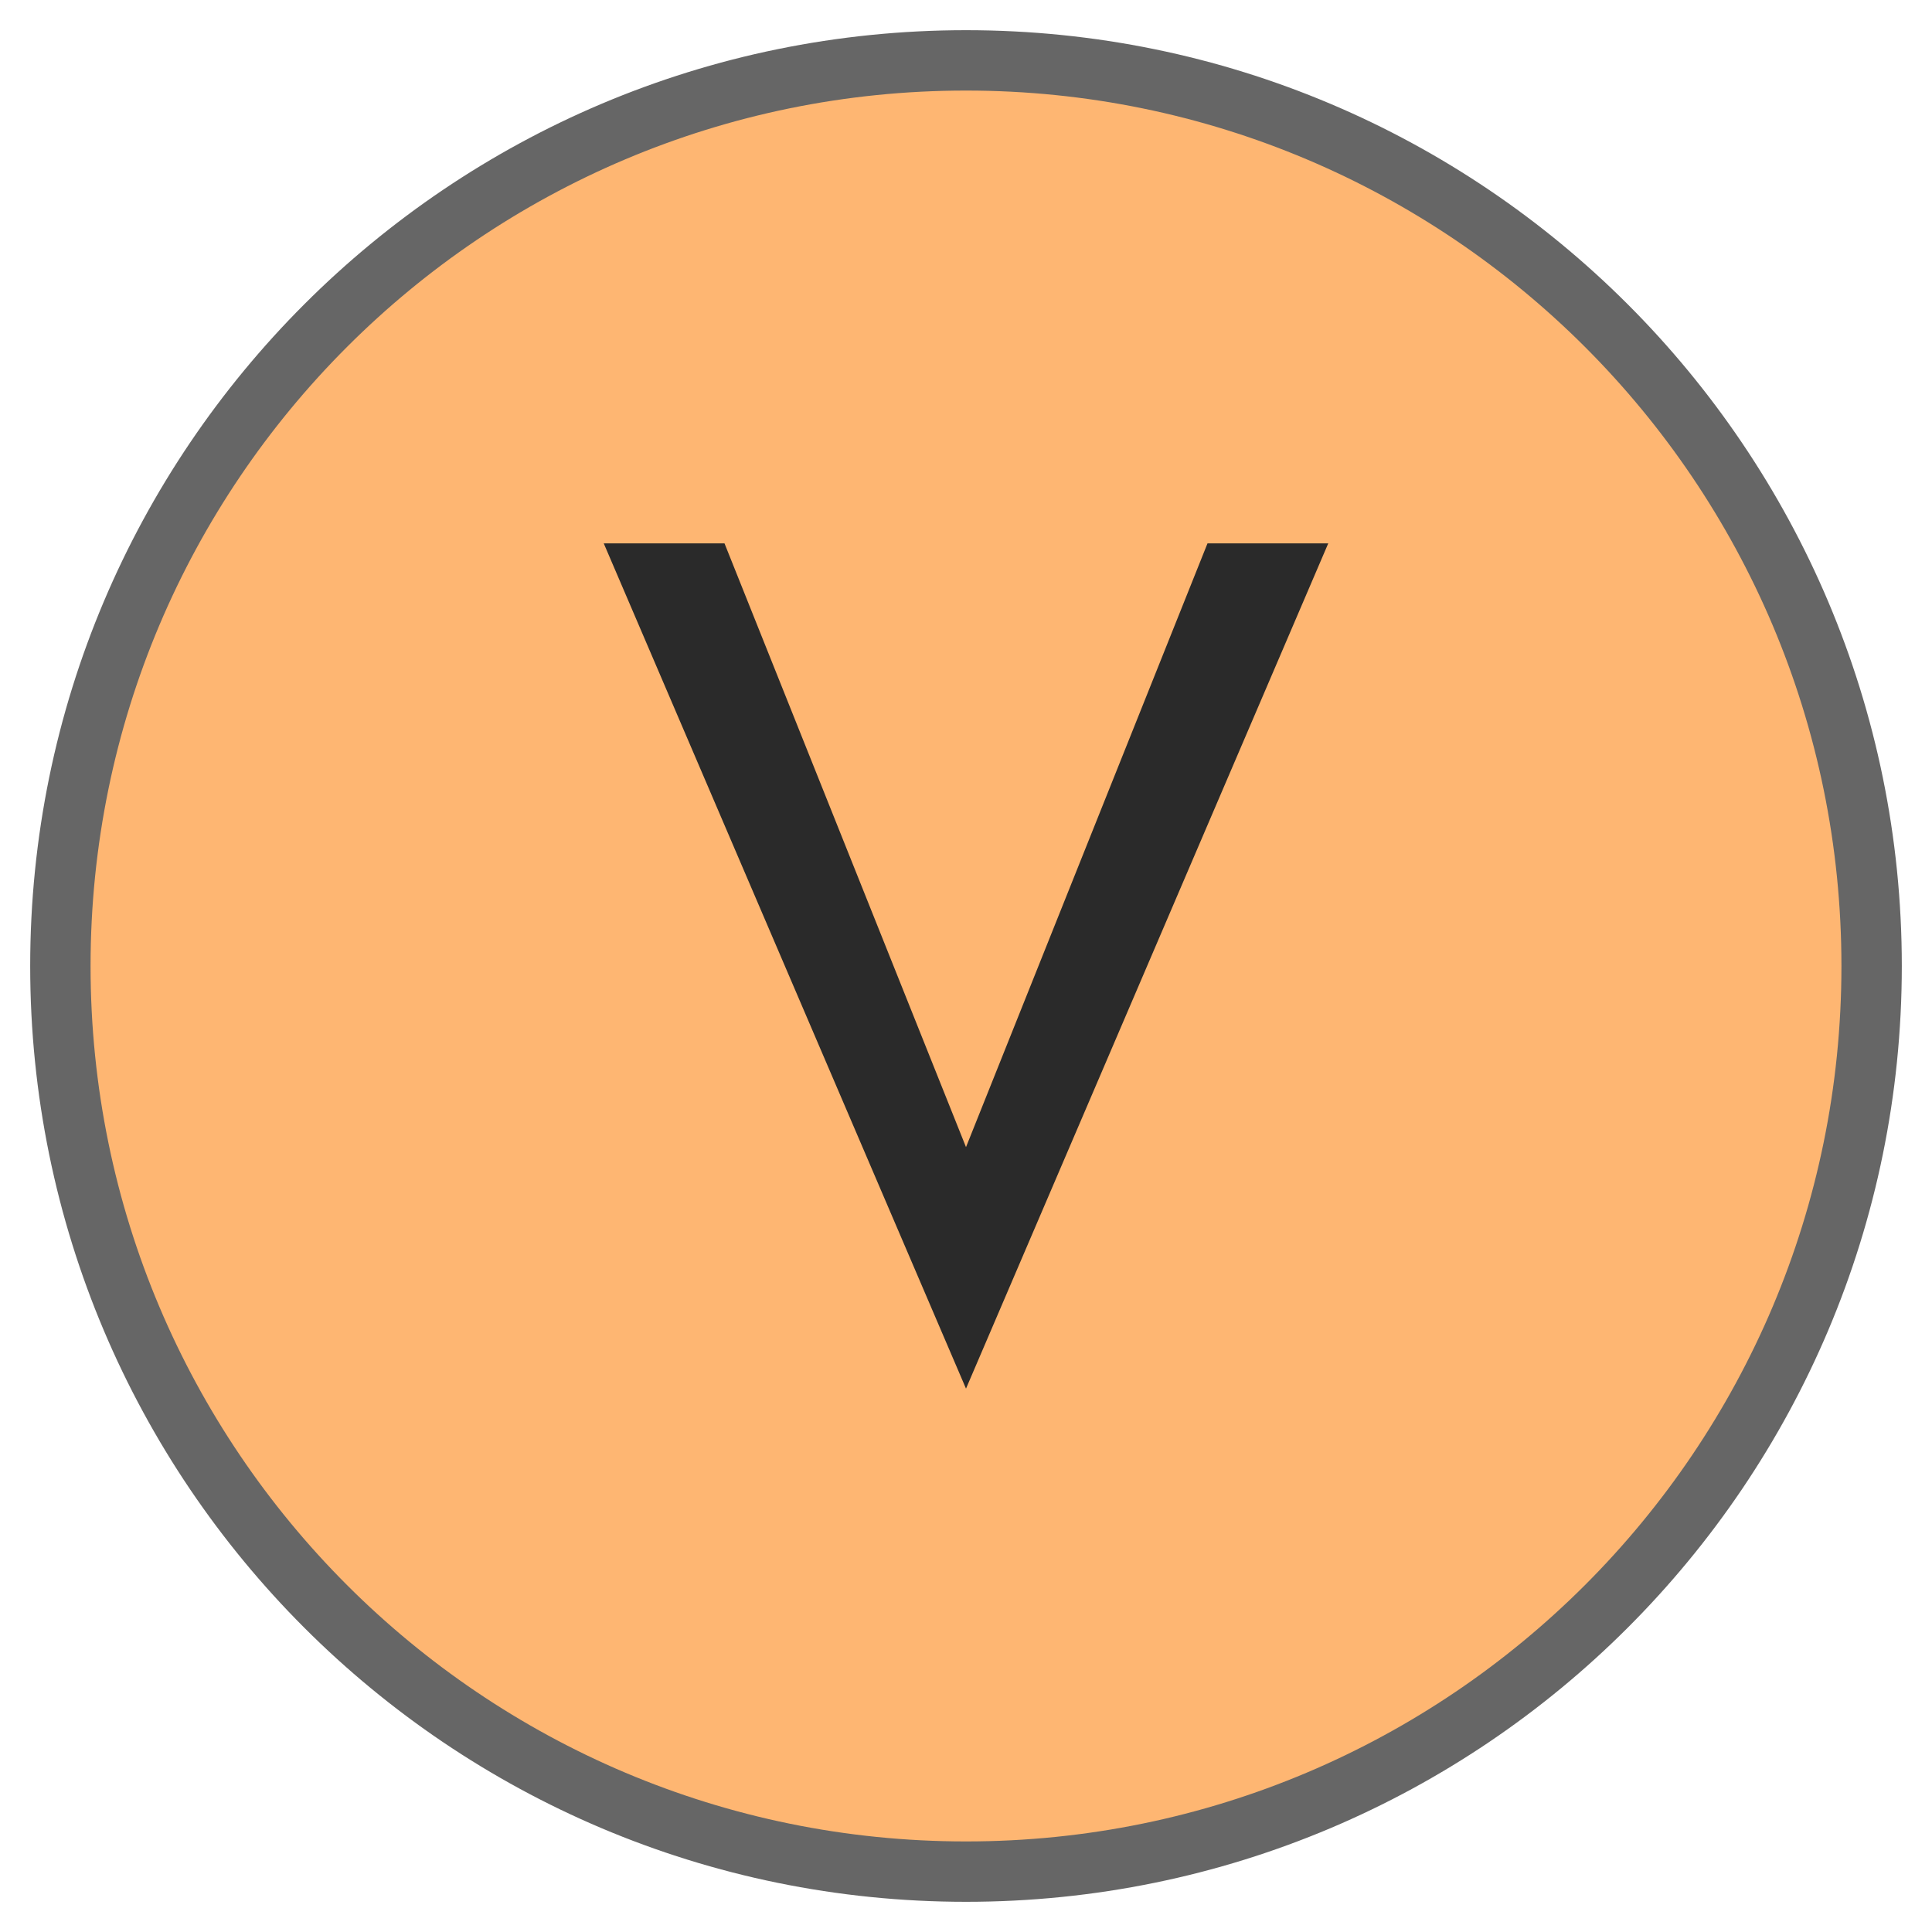
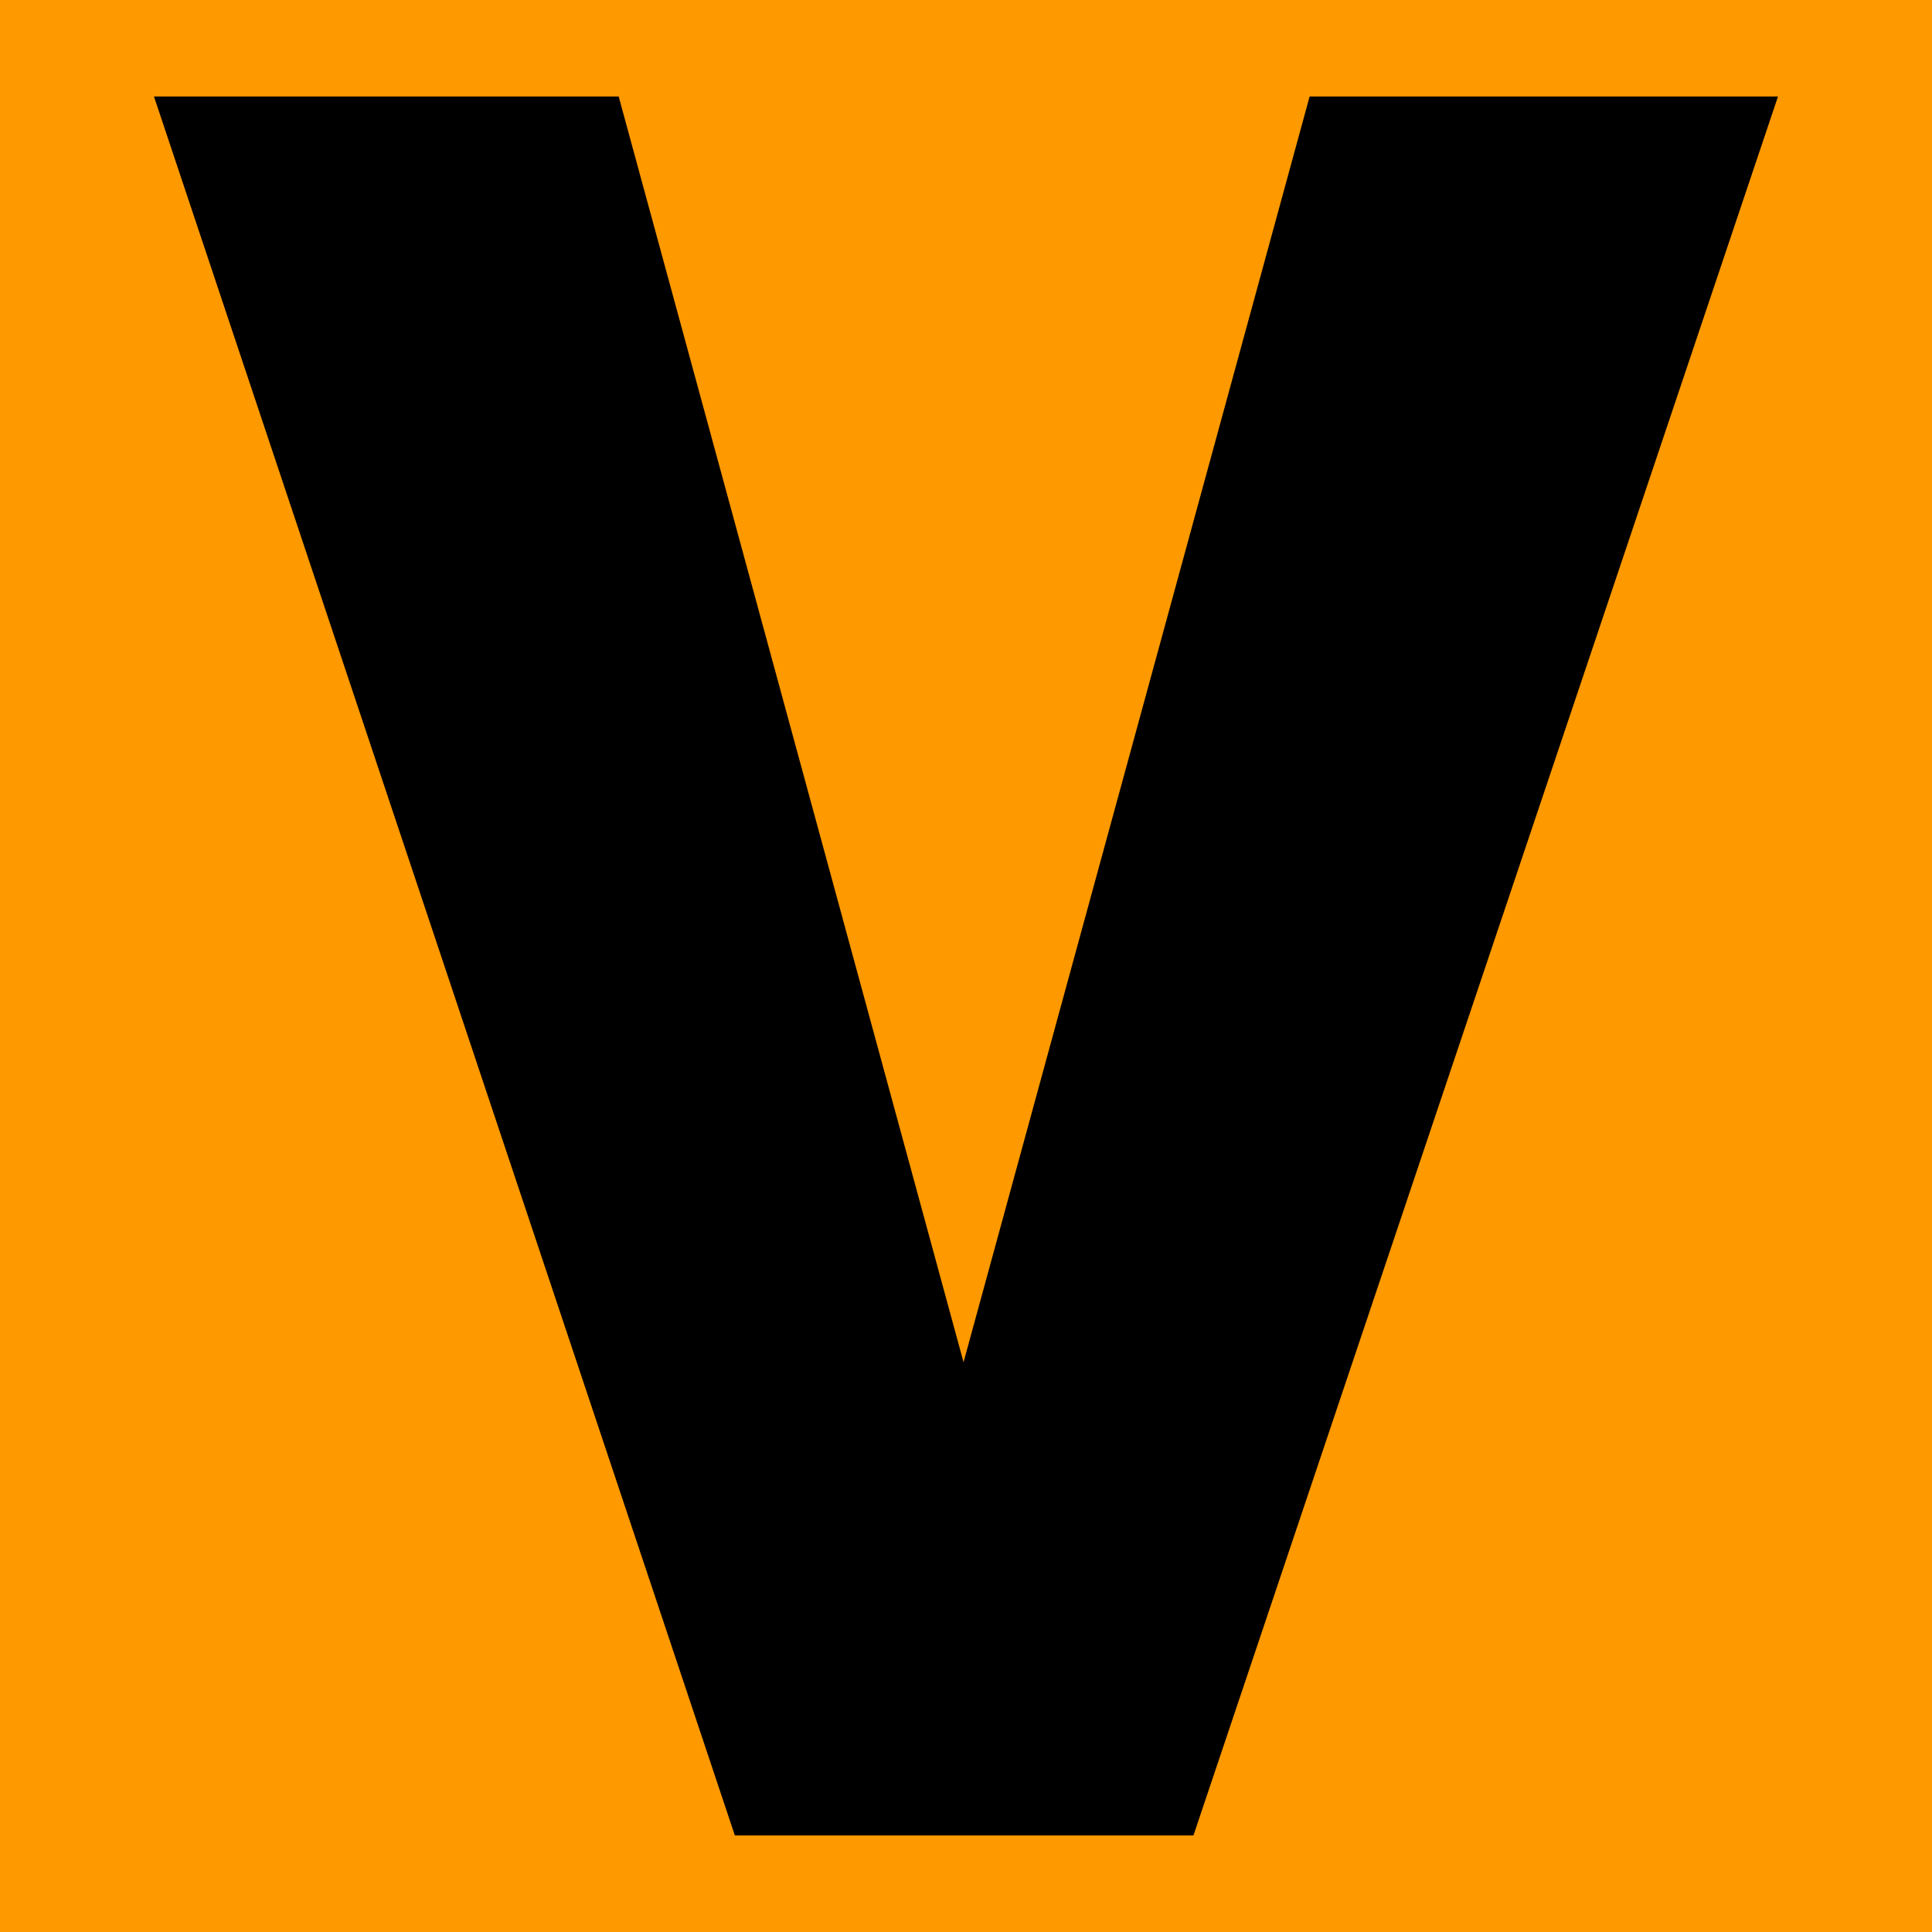
- <svg xmlns="http://www.w3.org/2000/svg" width="16" height="16" viewBox="0 0 16 16">
-   <circle cx="8" cy="8" r="7.5" fill="#FEB672" stroke="#666666" stroke-width="0.5" />
-   <path d="M5 4.5              l3 7              l3 -7              h-1              l-2 5              l-2 -5              z" fill="#2A2A2A" />
+ <svg xmlns="http://www.w3.org/2000/svg" version="1.1" viewBox="0 0 200 200">
+   <rect width="200" height="200" fill="url('#gradient')" />
+   <defs>
+     <linearGradient id="gradient" gradientTransform="rotate(45 0.5 0.5)">
+       <stop offset="0%" stop-color="#ff9900" />
+       <stop offset="100%" stop-color="#ff9900" />
+     </linearGradient>
+   </defs>
+   <g>
+     <g fill="#000000" transform="matrix(12.65934,0,0,12.65934,16.32043,190.0073)" stroke="#dccf90" stroke-width="0">
+       <path d="M3.77-14.22L6.59-3.87L9.42-14.22L13.25-14.22L8.47 0L4.72 0L-0.03-14.22L3.77-14.22Z" />
+     </g>
+   </g>
</svg>
